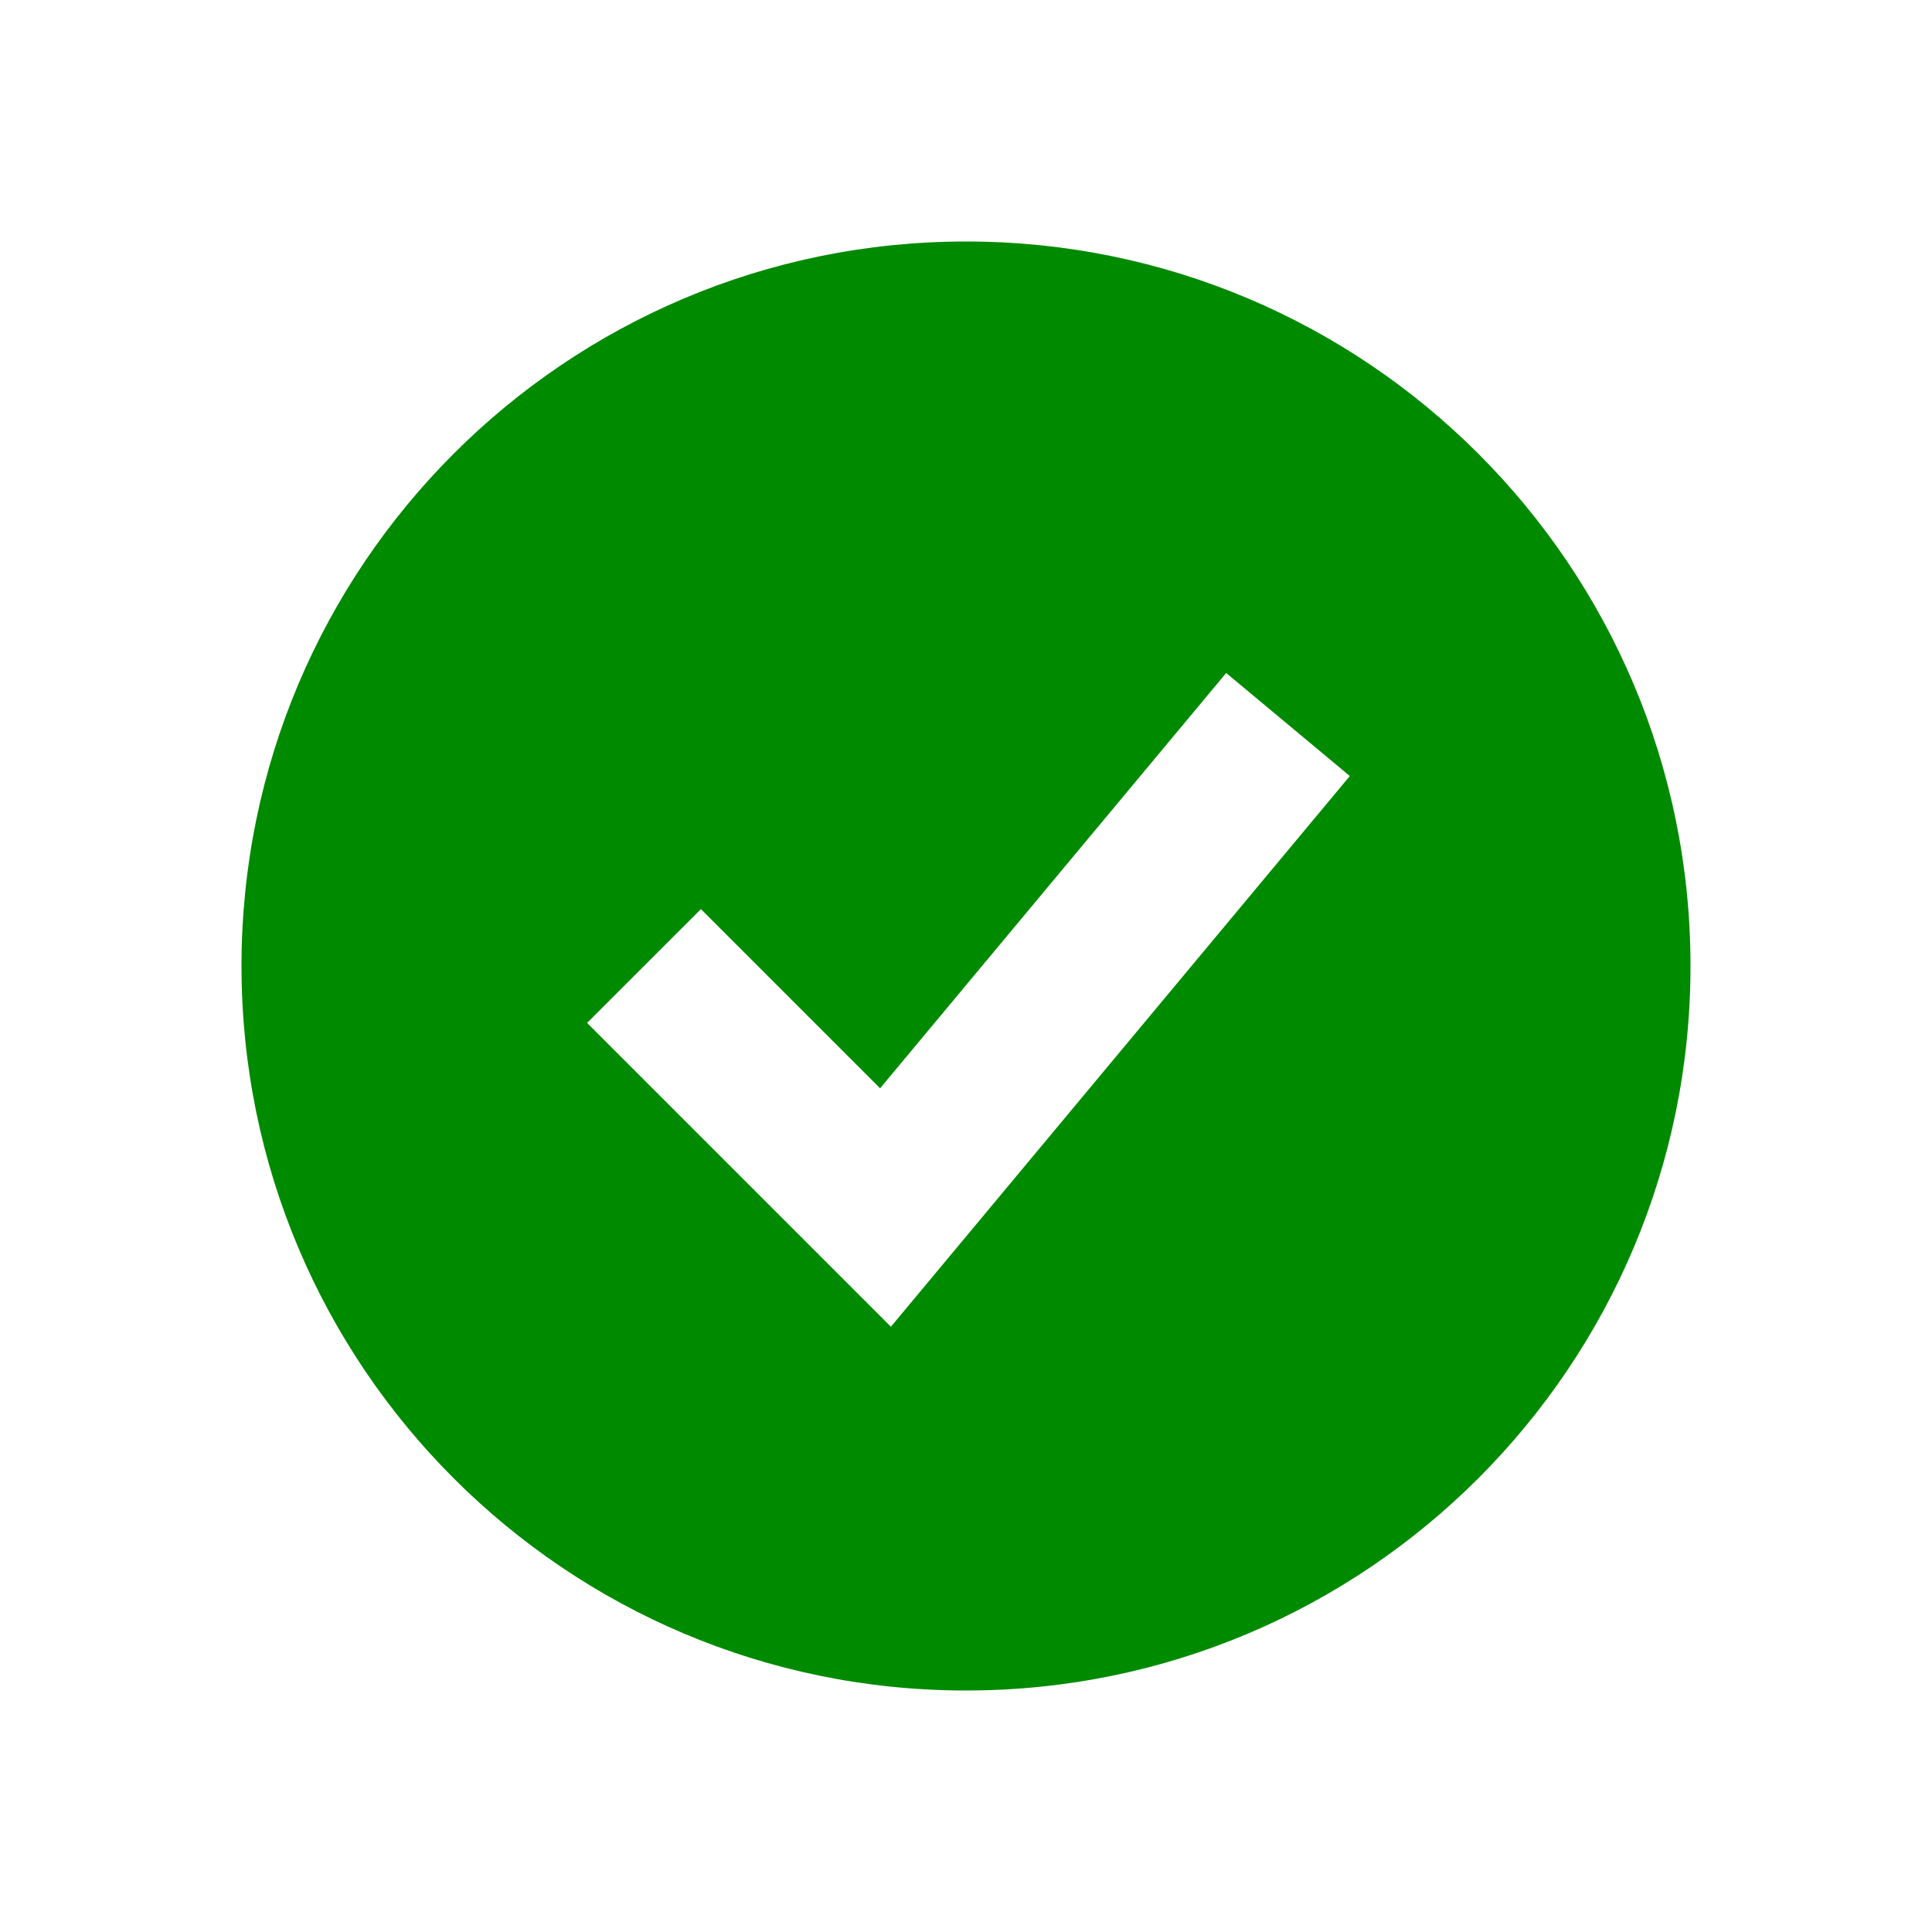
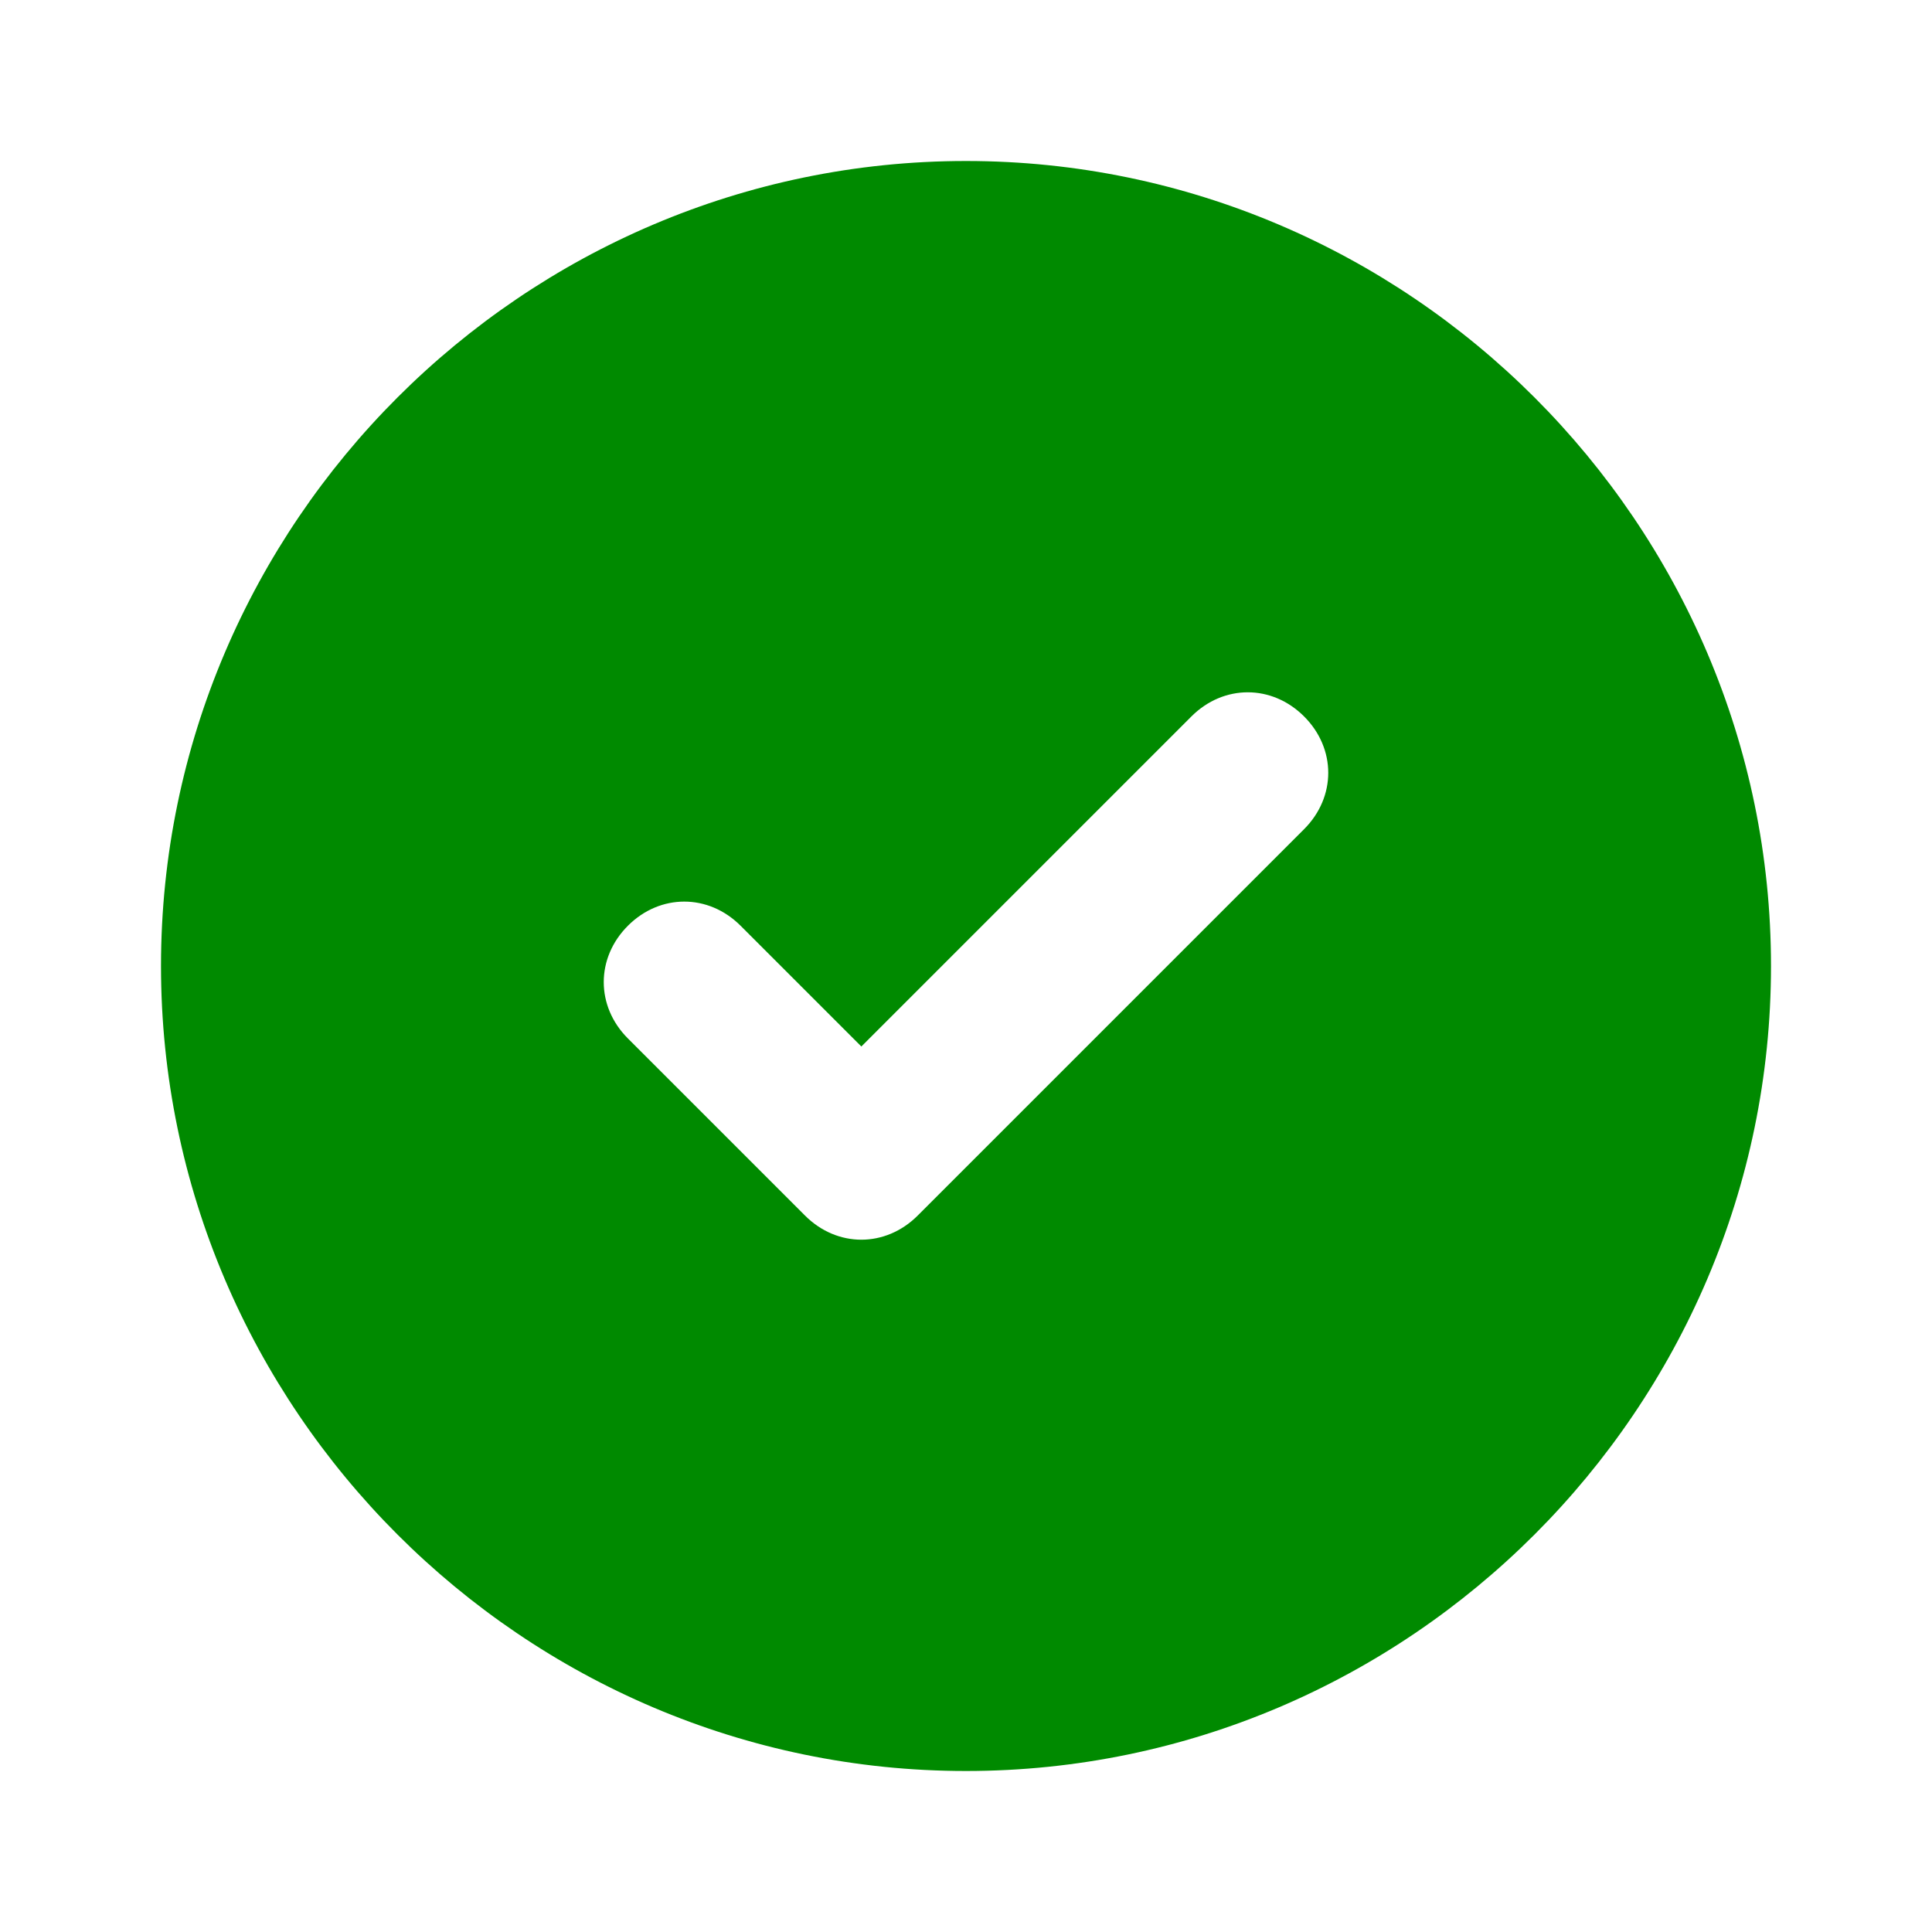
<svg xmlns="http://www.w3.org/2000/svg" viewBox="0 0 24 24" fill="none">
-   <path fill-rule="evenodd" clip-rule="evenodd" d="M12 21C16.971 21 21 16.971 21 12C21 7.029 16.971 3 12 3C7.029 3 3 7.029 3 12C3 16.971 7.029 21 12 21ZM11.768 15.64L16.768 9.64L15.232 8.36L10.933 13.519L8.707 11.293L7.293 12.707L10.293 15.707L11.067 16.481L11.768 15.64Z" fill="#008A00" />
+   <path d="M12 2C6.5 2 2 6.5 2 12C2 17.5 6.5 22 12 22C17.5 22 22 17.5 22 12C22 6.5 17.5 2 12 2ZM16.2 10.3L11.4 15.1C11 15.5 10.4 15.5 10 15.1L7.8 12.9C7.4 12.5 7.4 11.9 7.8 11.5C8.2 11.1 8.8 11.1 9.2 11.5L10.7 13L14.8 8.9C15.2 8.5 15.8 8.5 16.2 8.9C16.6 9.3 16.6 9.9 16.2 10.3Z" fill="#008A00" />
</svg>
